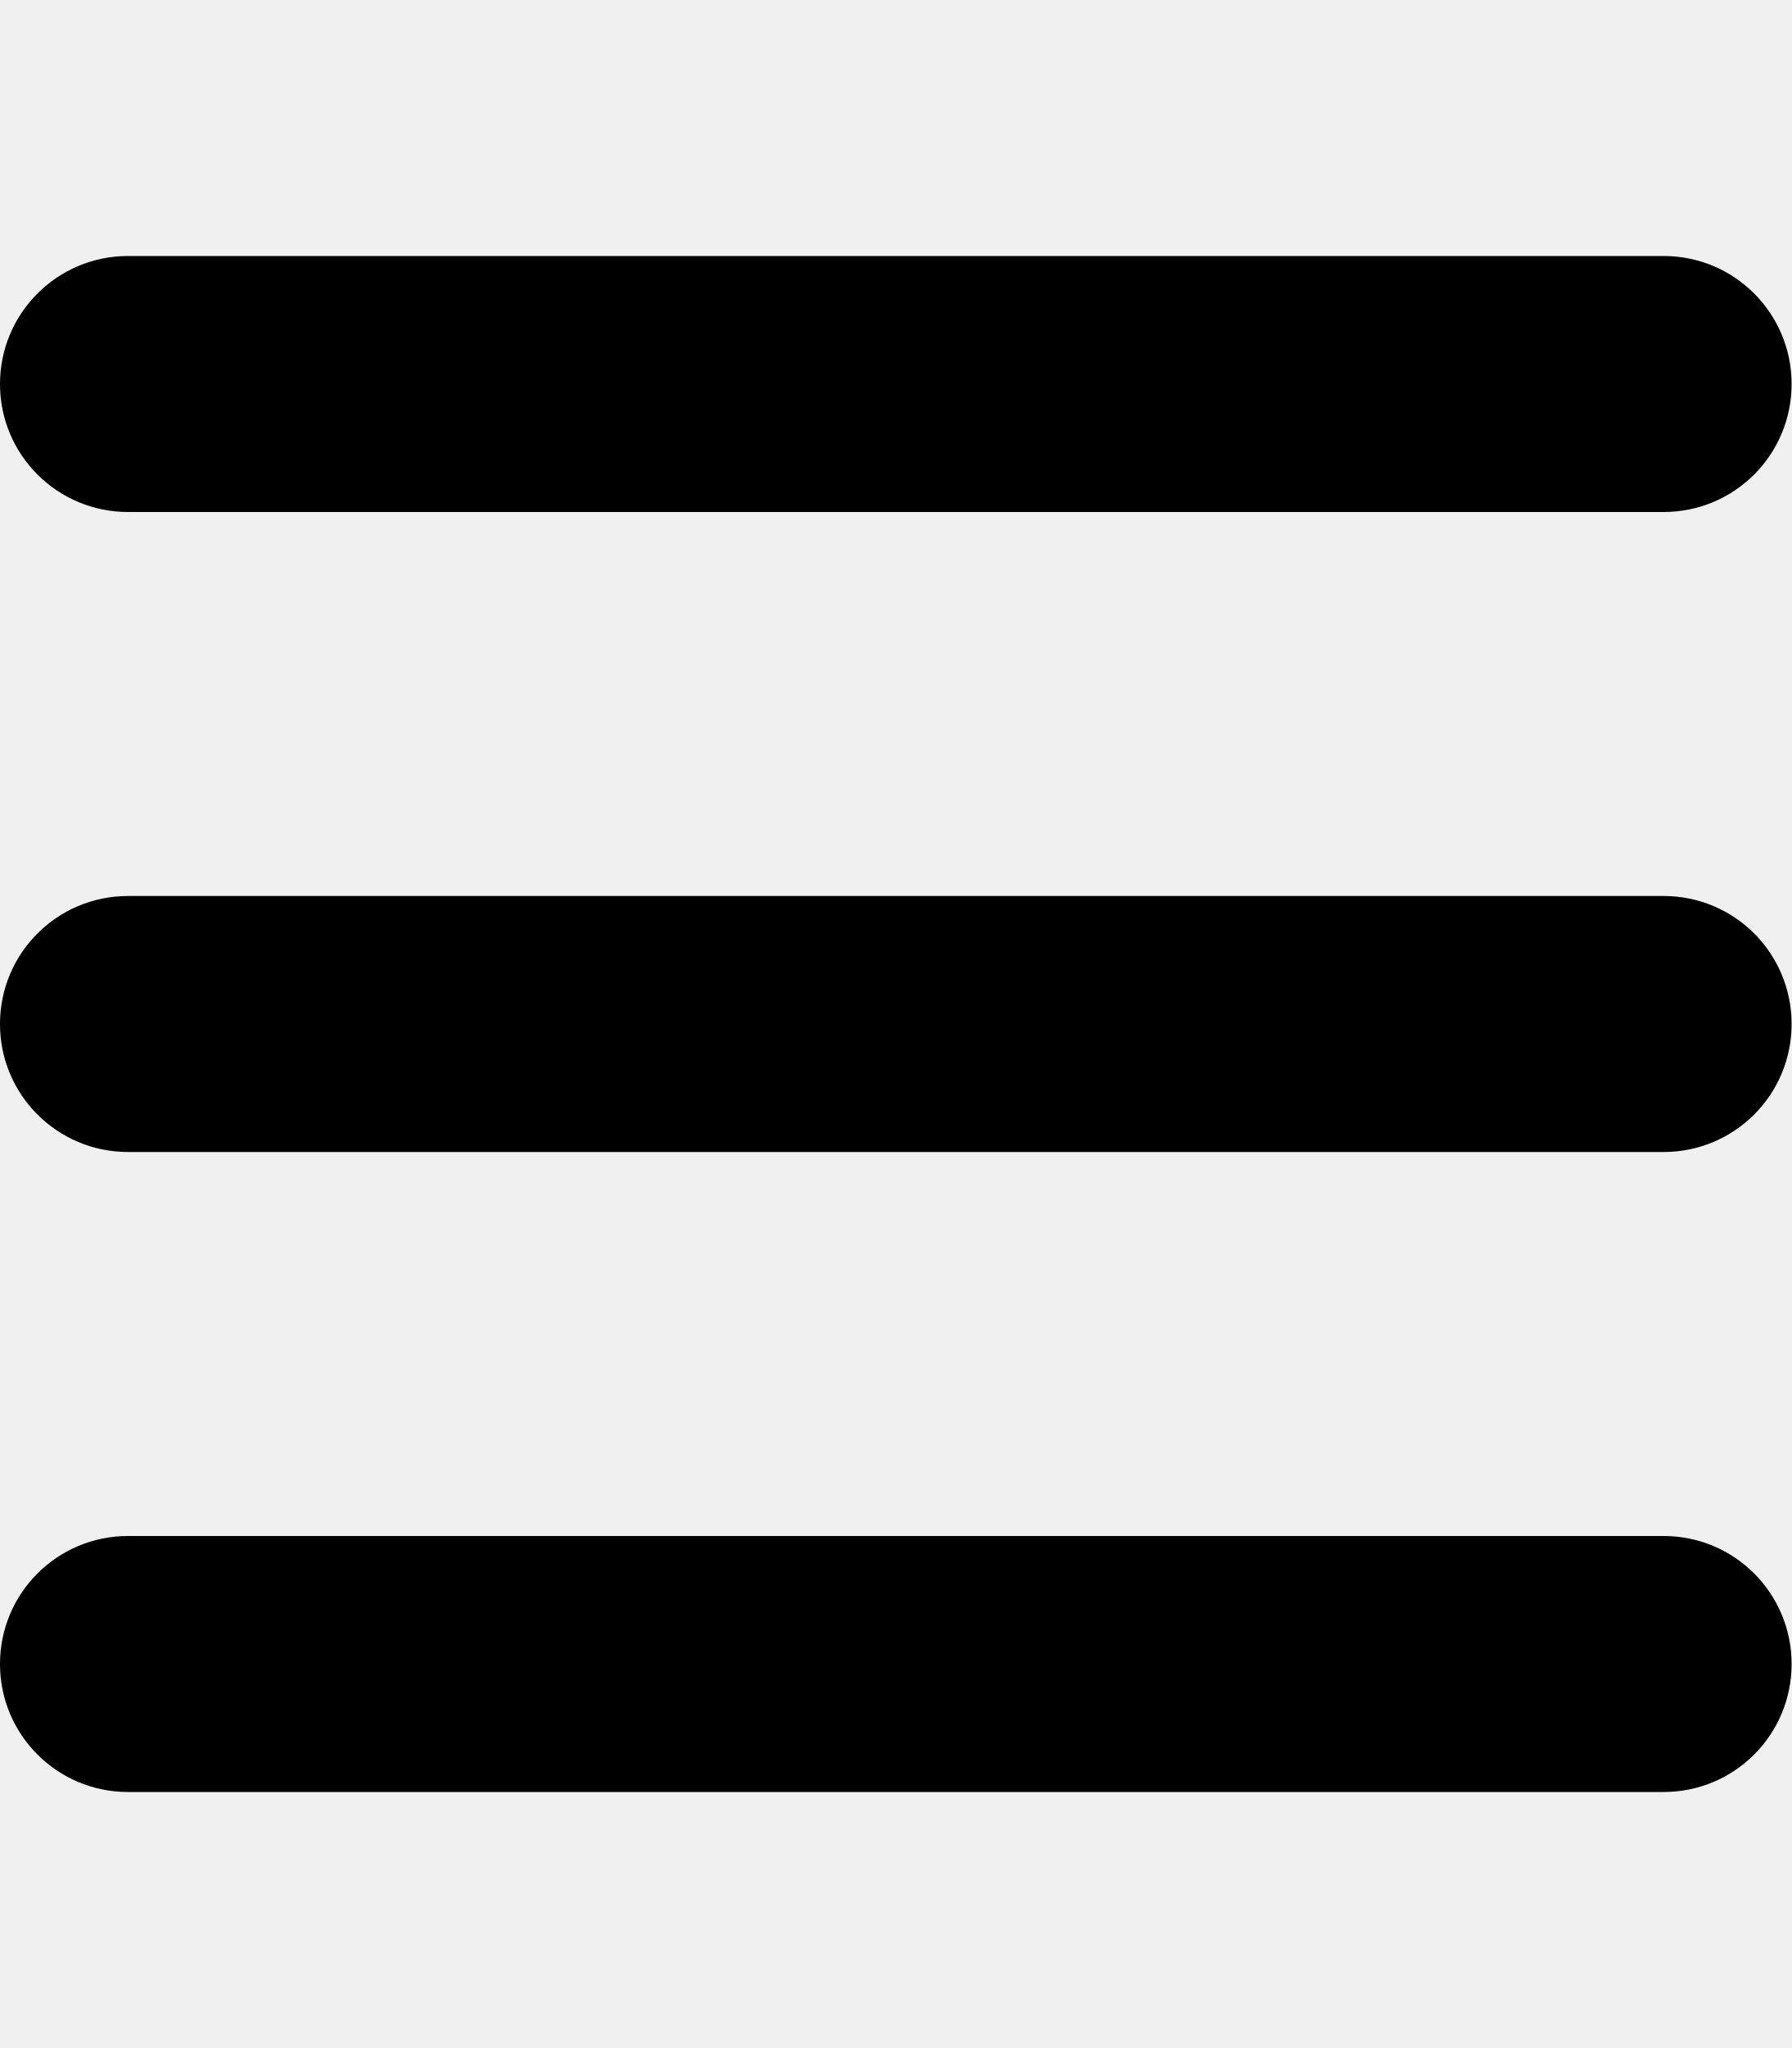
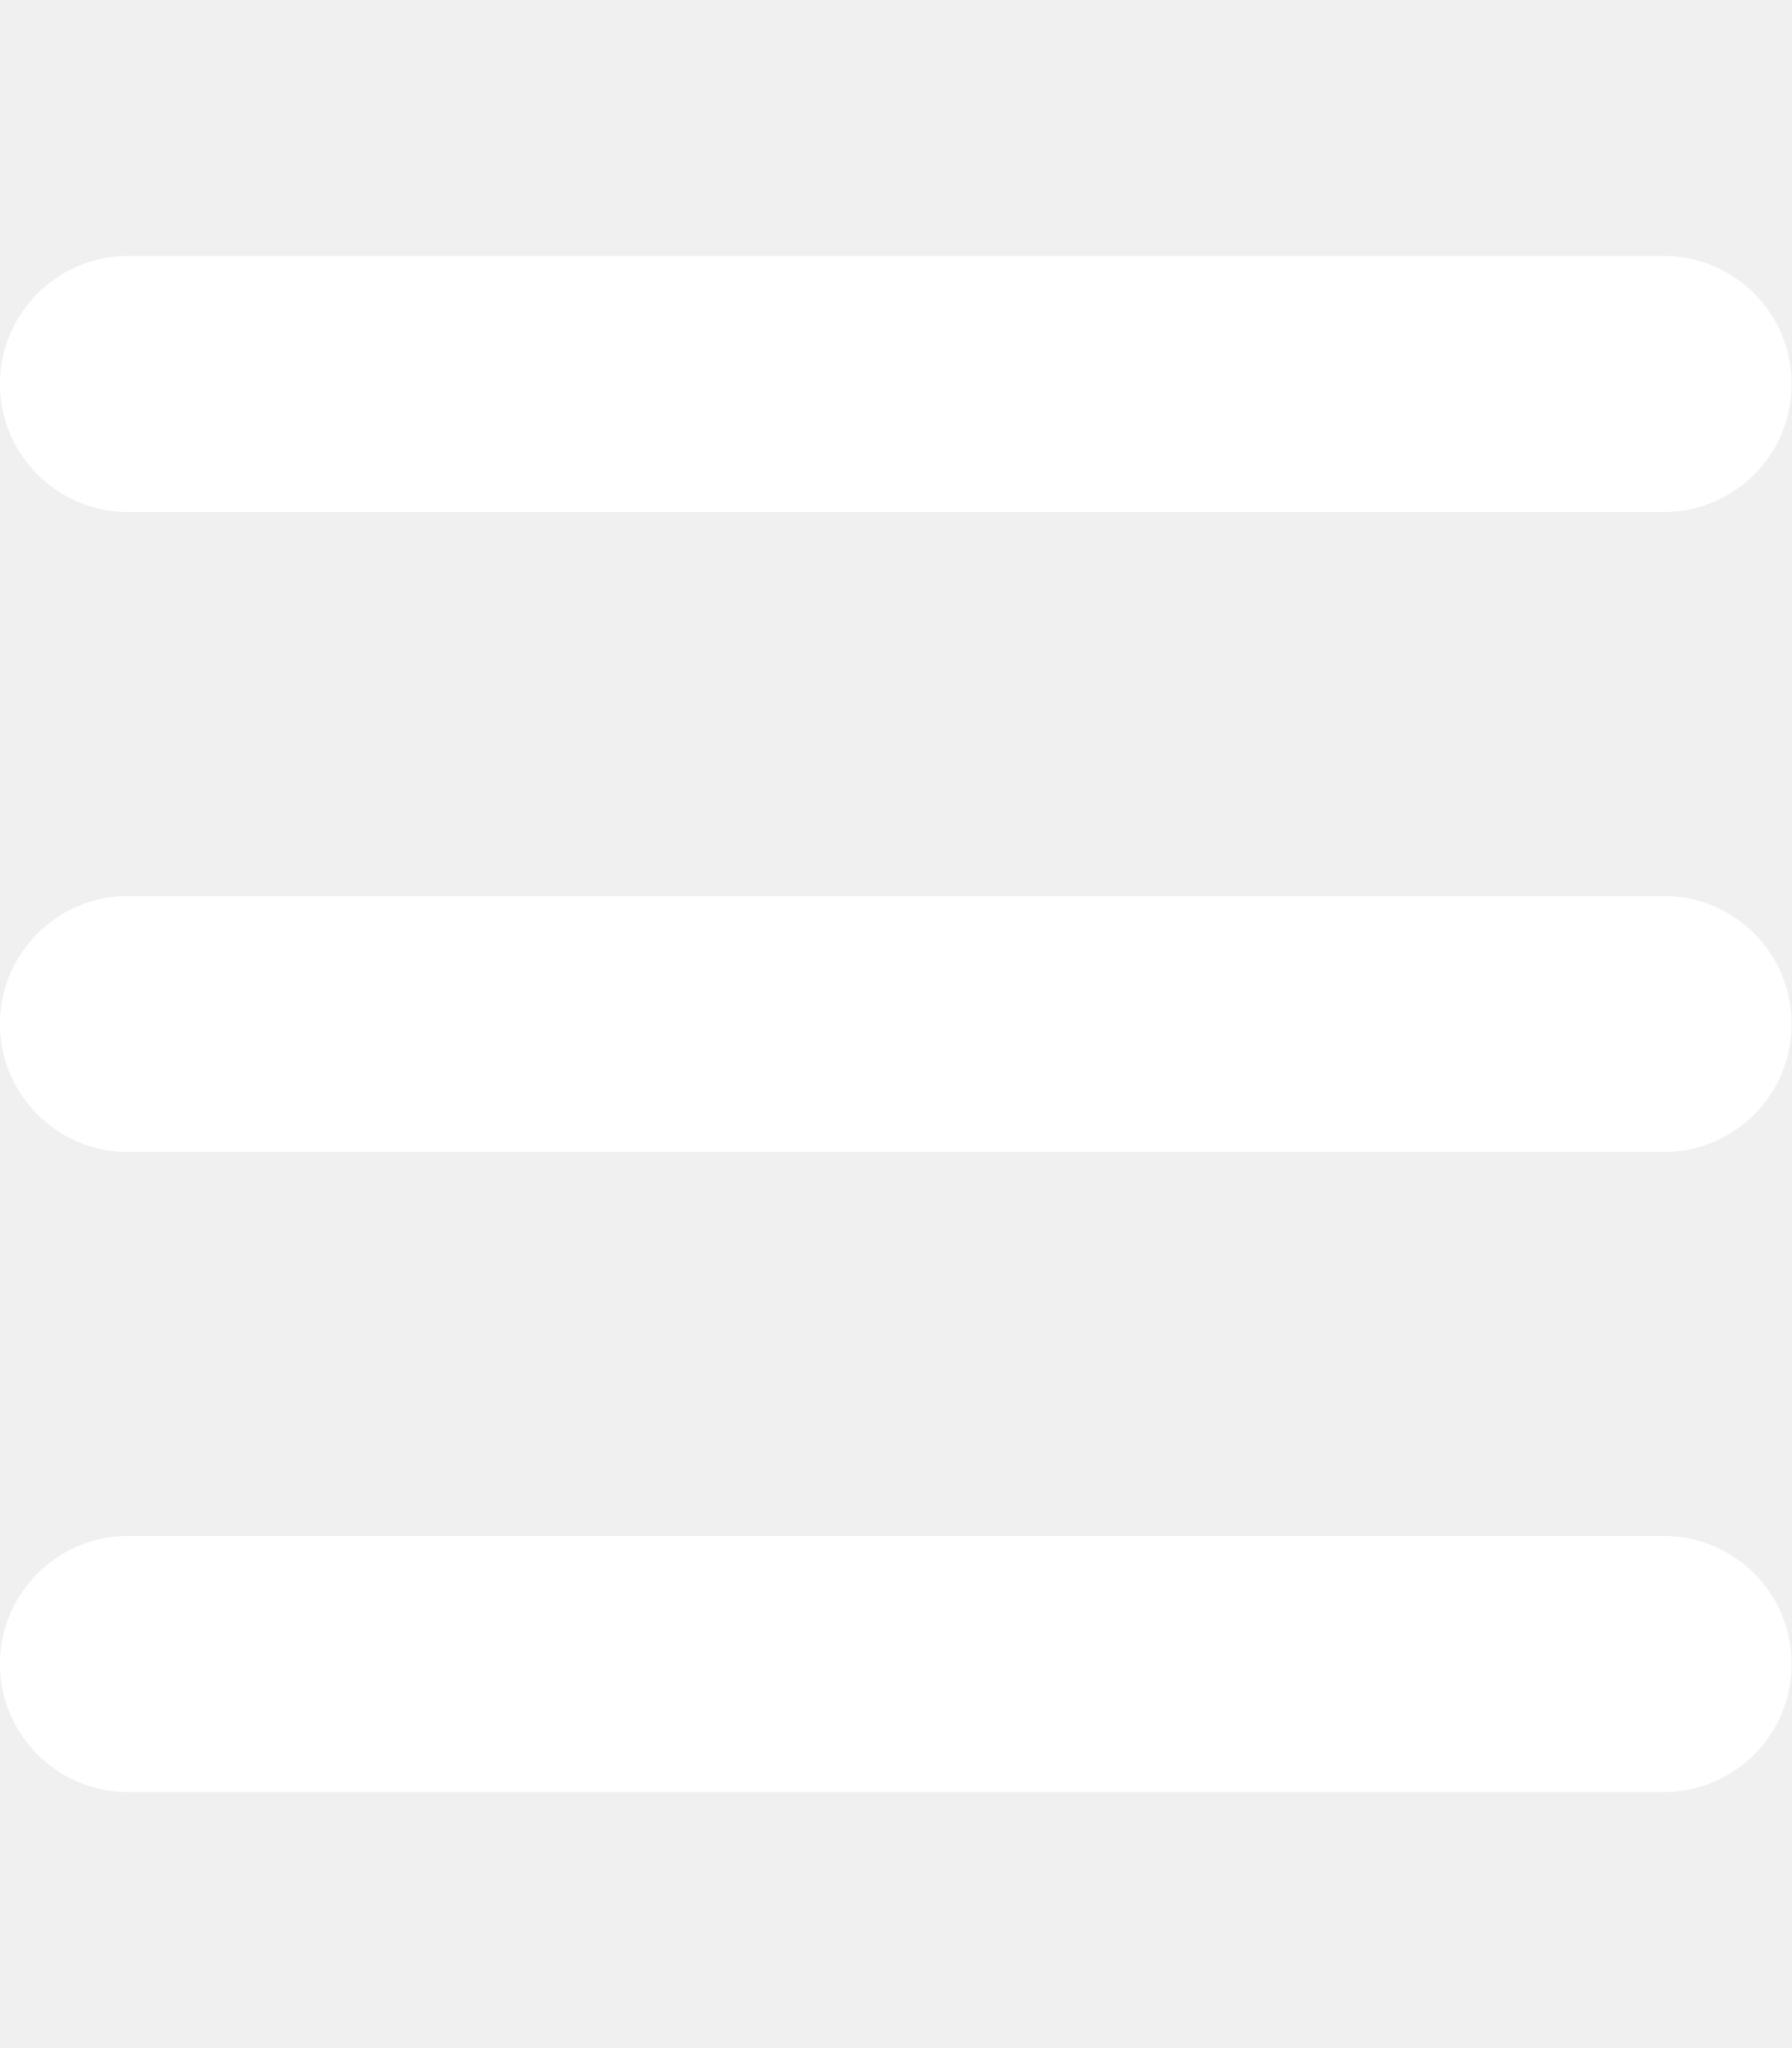
<svg xmlns="http://www.w3.org/2000/svg" viewBox="0 0 448 512">
-   <path d="M0 96C0 78.33 14.33 64 32 64H416C433.7 64 448 78.33 448 96C448 113.7 433.7 128 416 128H32C14.33 128 0 113.7 0 96zM0 256C0 238.3 14.33 224 32 224H416C433.7 224 448 238.3 448 256C448 273.7 433.7 288 416 288H32C14.33 288 0 273.7 0 256zM416 448H32C14.33 448 0 433.7 0 416C0 398.3 14.33 384 32 384H416C433.7 384 448 398.3 448 416C448 433.7 433.7 448 416 448z" />
+   <path style="fill: white" d="M0 96C0 78.33 14.33 64 32 64H416C433.7 64 448 78.33 448 96C448 113.7 433.7 128 416 128H32C14.33 128 0 113.7 0 96zM0 256C0 238.3 14.33 224 32 224H416C433.7 224 448 238.3 448 256C448 273.7 433.7 288 416 288H32C14.33 288 0 273.7 0 256zM416 448H32C14.33 448 0 433.7 0 416C0 398.3 14.33 384 32 384H416C433.7 384 448 398.3 448 416C448 433.7 433.7 448 416 448z" />
</svg>
